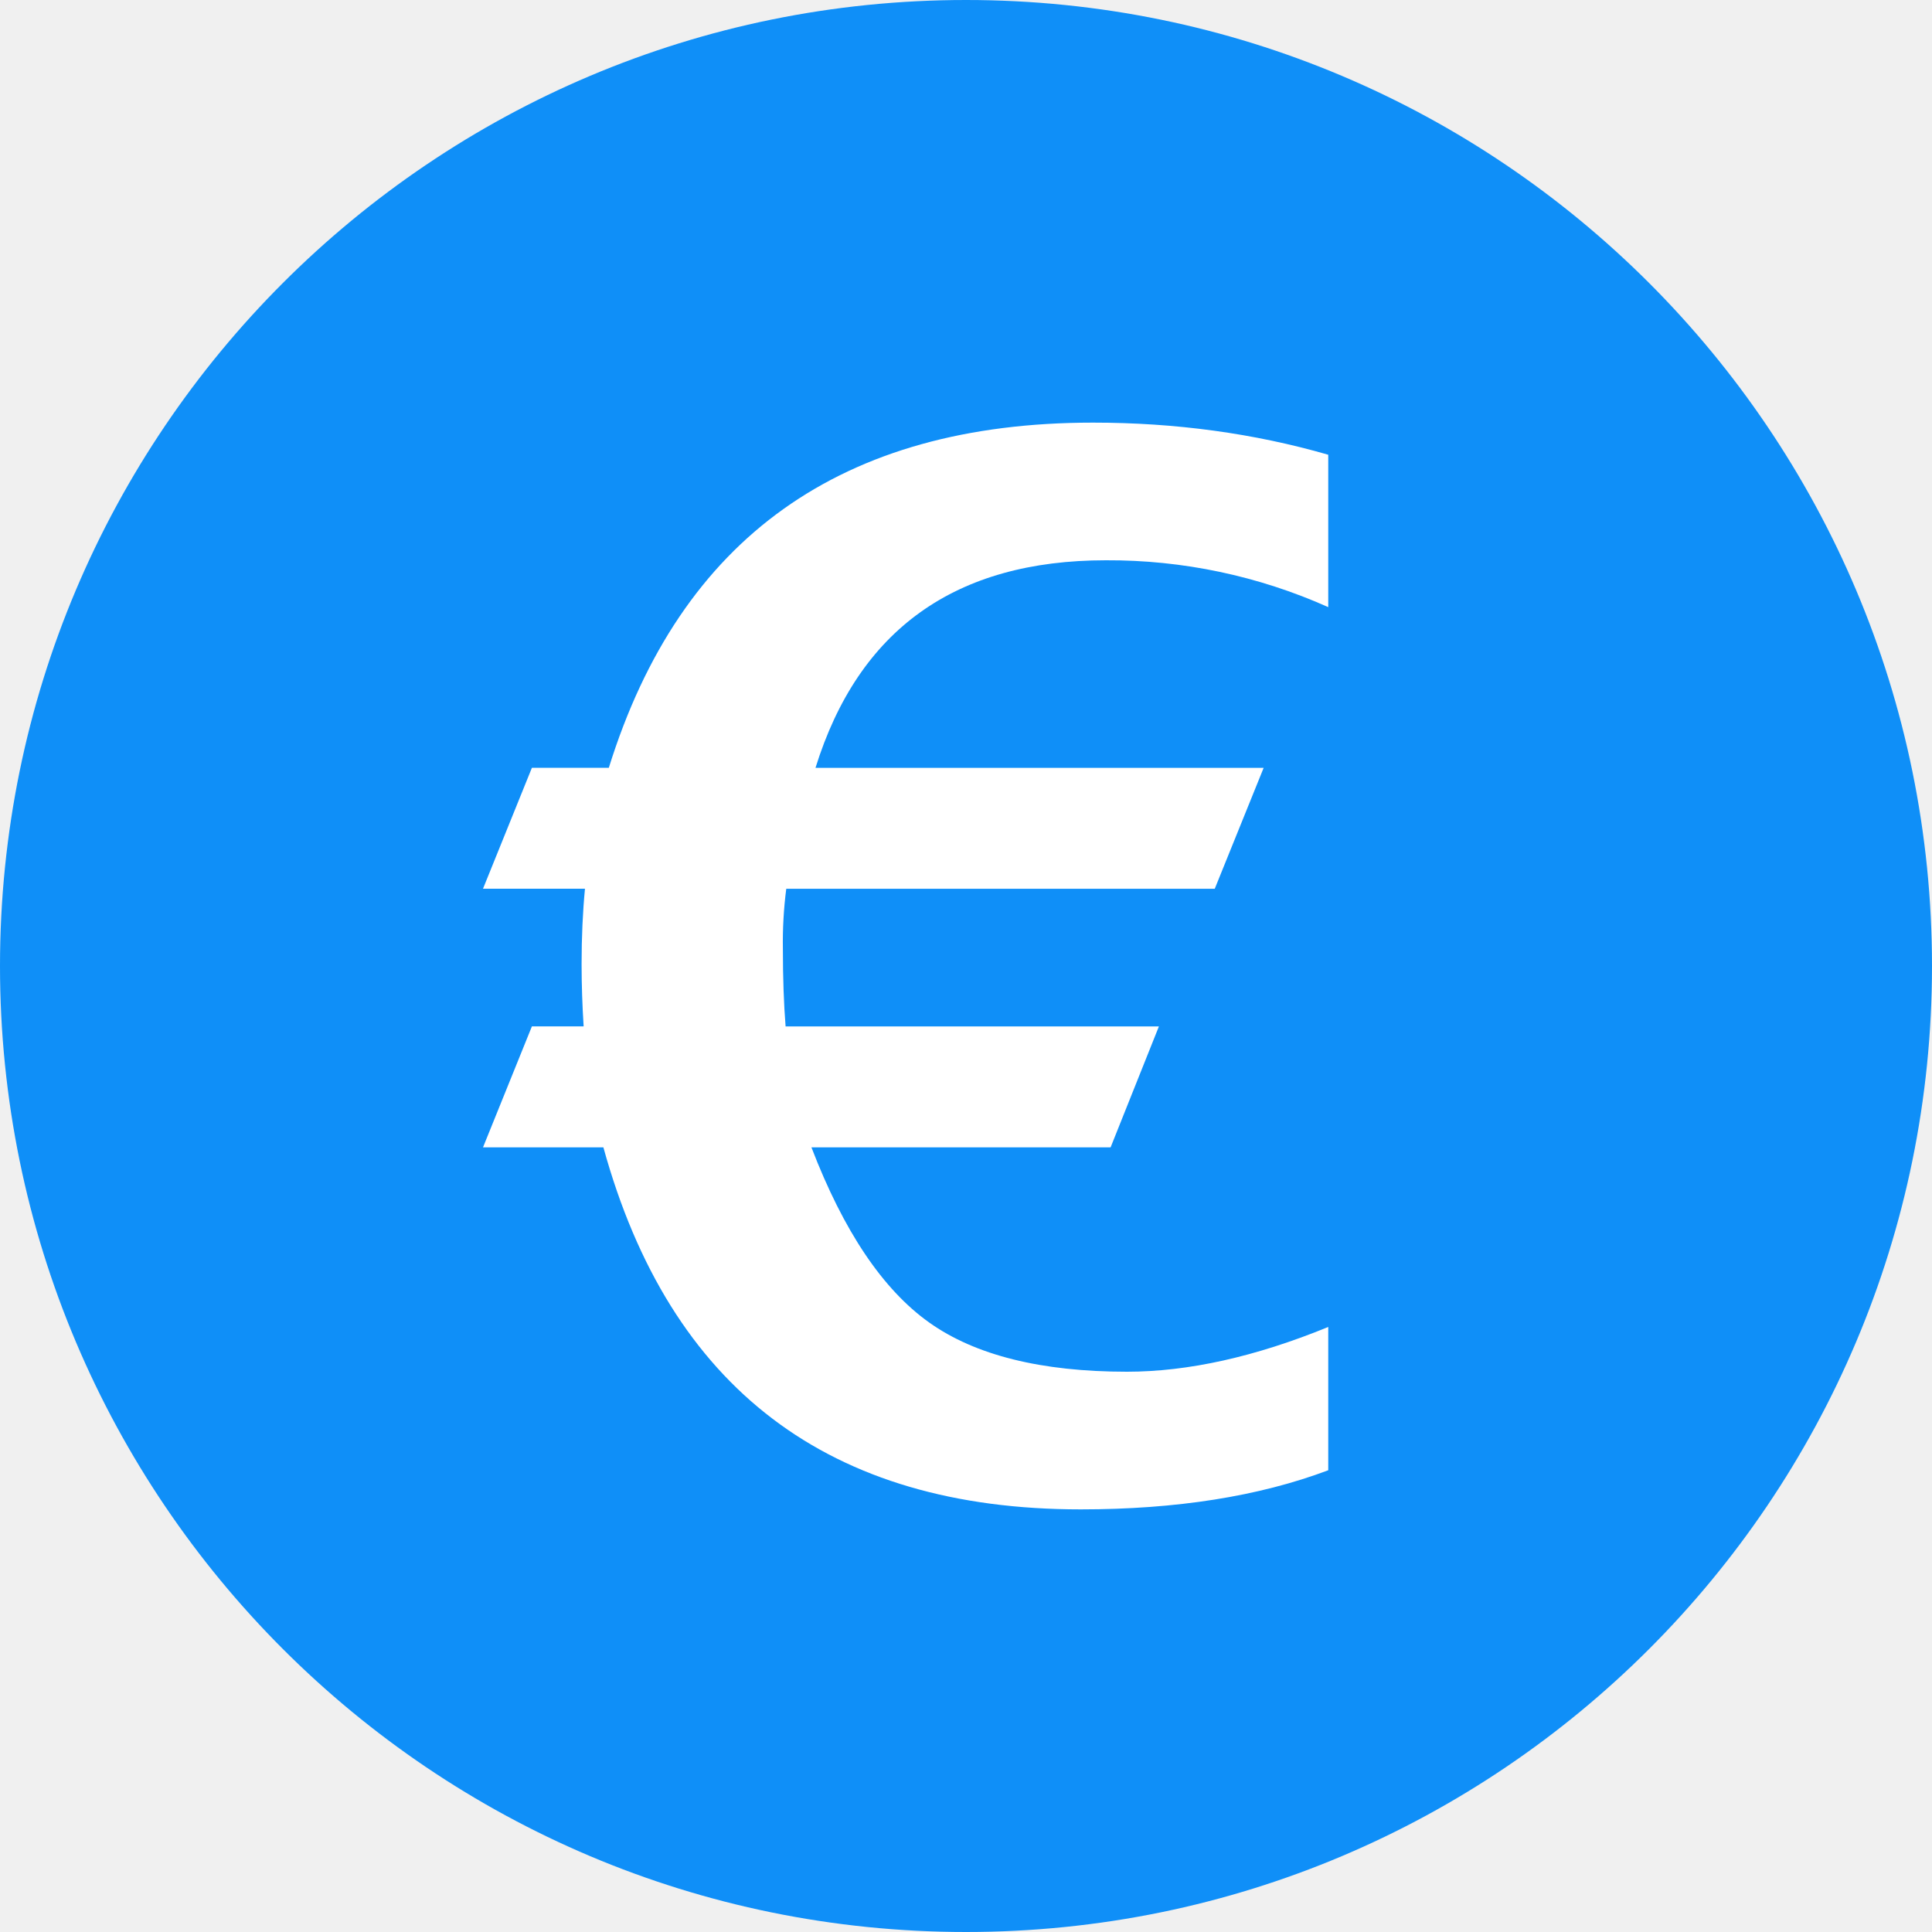
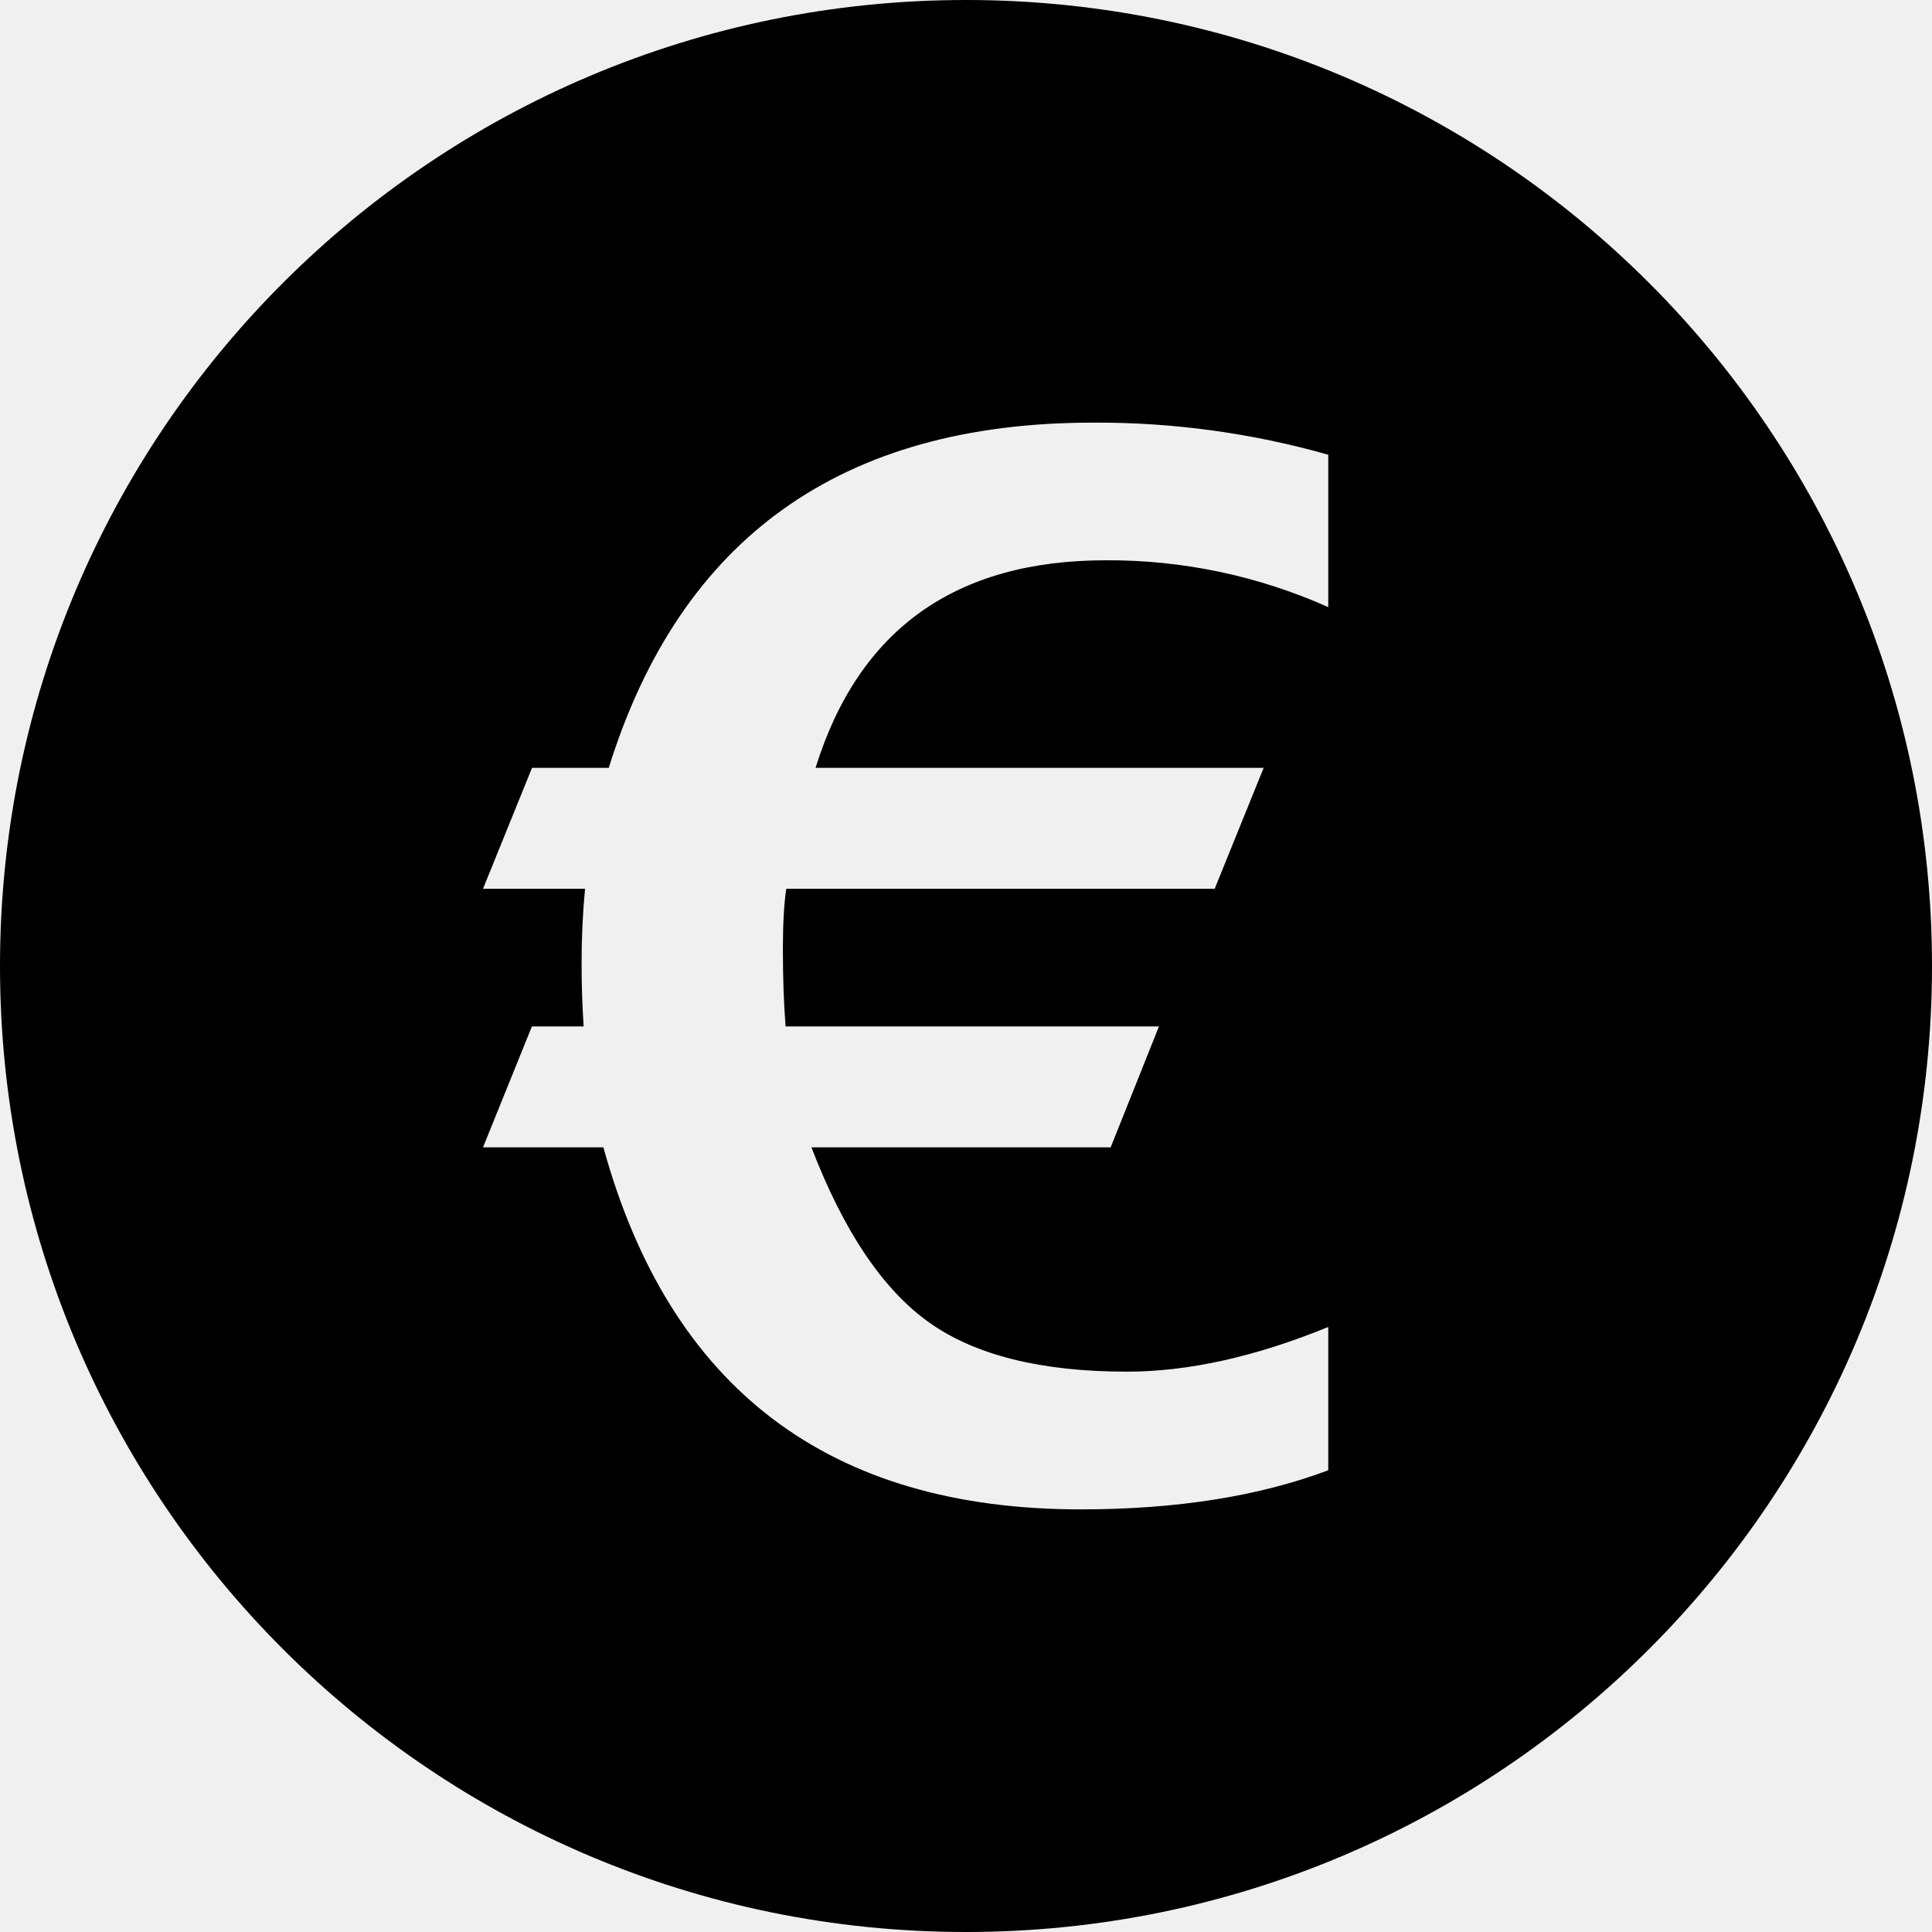
<svg xmlns="http://www.w3.org/2000/svg" viewBox="0 0 32 32">
-   <g fill="none" fill-rule="evenodd">
-     <circle cx="16" cy="16" fill="#0f8ff8" r="16" />
-     <path d="M8 19.004L8.81 17h.857a16.279 16.279 0 01-.034-1.03c0-.448.019-.864.056-1.25H8l.81-2.003h1.274C11.27 8.906 13.944 7 18.103 7c1.367 0 2.666.177 3.897.532v2.524a8.92 8.92 0 00-3.683-.776c-2.493 0-4.096 1.146-4.81 3.438h7.423l-.81 2.003h-7.097a6.938 6.938 0 00-.056.995c0 .479.015.907.045 1.285h6.183l-.8 2.003H13.44c.533 1.389 1.183 2.355 1.949 2.9.765.544 1.858.816 3.277.816 1.014 0 2.125-.247 3.334-.741v2.373c-1.149.432-2.515.648-4.1.648-4.167 0-6.803-1.999-7.906-5.996z" fill="#fff" />
-   </g>
+   <path d="M16 32C7.163 32 0 24.837 0 16S7.163 0 16 0s16 7.163 16 16-7.163 16-16 16zM8 19.004h1.994C11.097 23 13.733 25 17.9 25c1.585 0 2.951-.216 4.1-.648v-2.373c-1.209.494-2.32.74-3.334.74-1.419 0-2.512-.271-3.277-.815-.766-.545-1.416-1.511-1.949-2.9h4.956l.8-2.003h-6.184c-.03-.378-.045-.806-.045-1.285 0-.416.019-.748.056-.995h7.096l.811-2.003h-7.422c.713-2.292 2.316-3.438 4.809-3.438a8.92 8.92 0 013.683.776V7.532A14.002 14.002 0 0018.103 7c-4.16 0-6.833 1.906-8.02 5.718H8.812L8 14.721h1.69a12.95 12.95 0 00-.057 1.25c0 .332.011.675.034 1.03H8.81z" fill-rule="evenodd" />
</svg>
